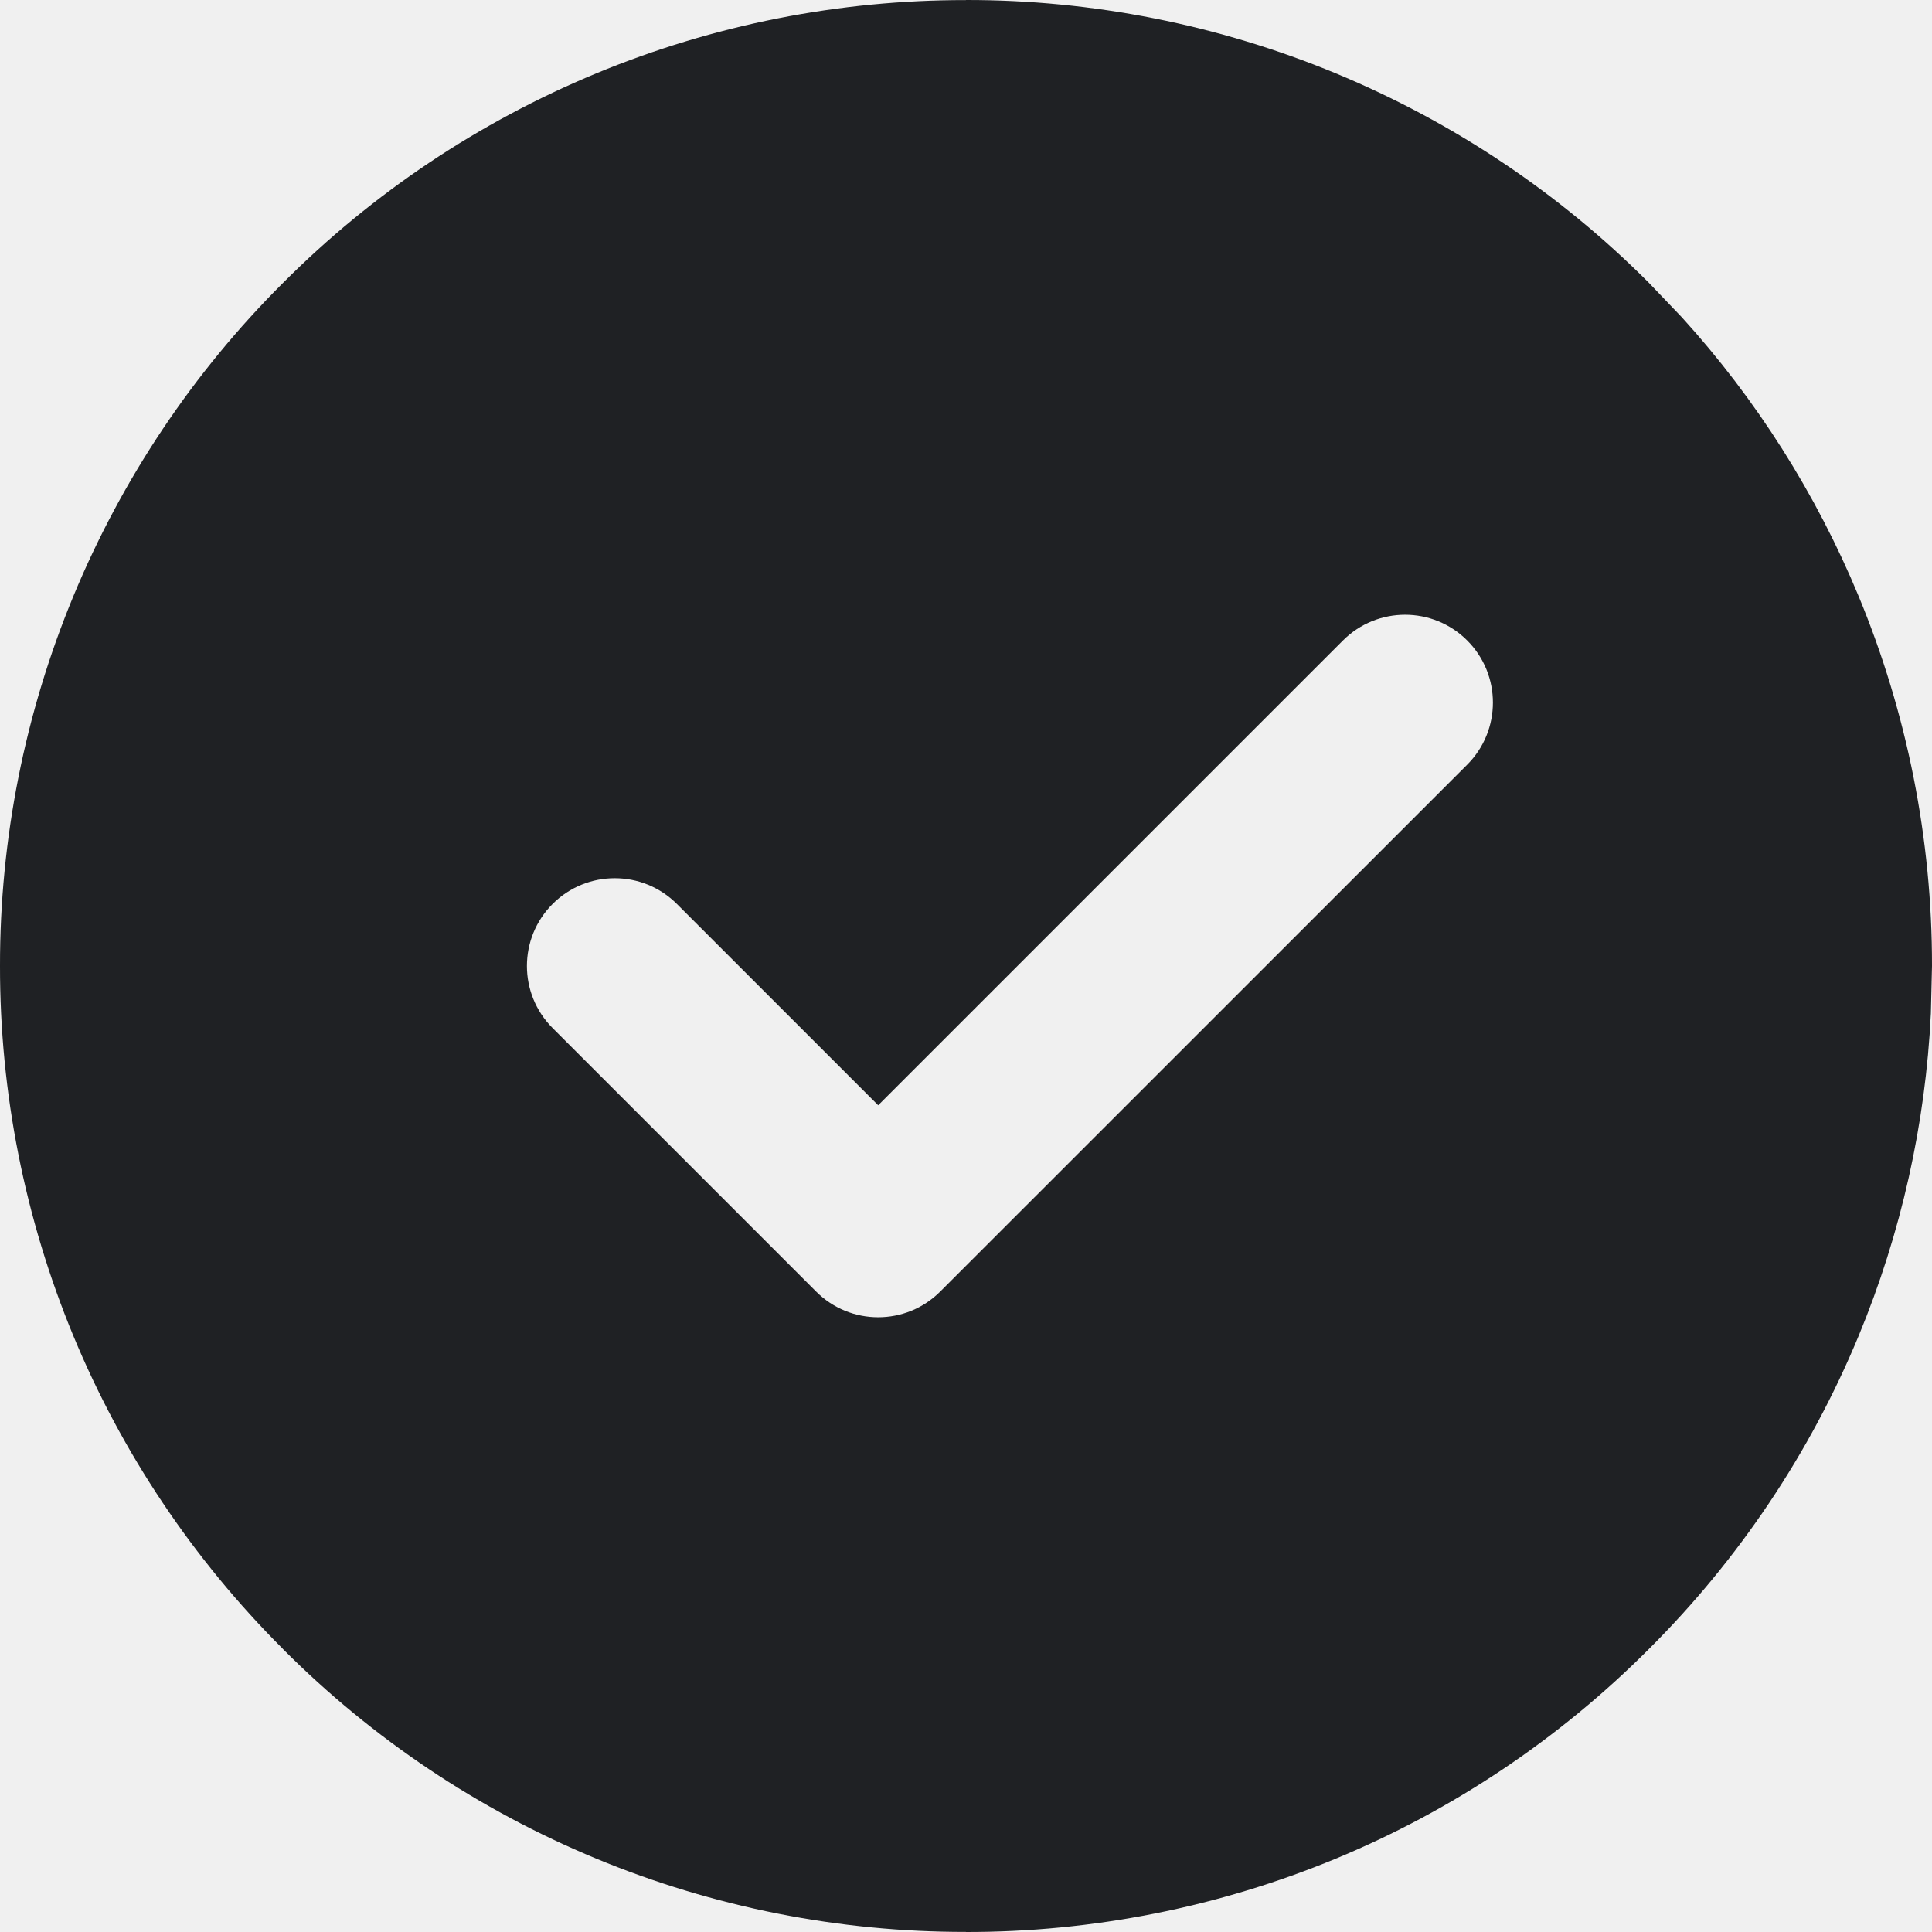
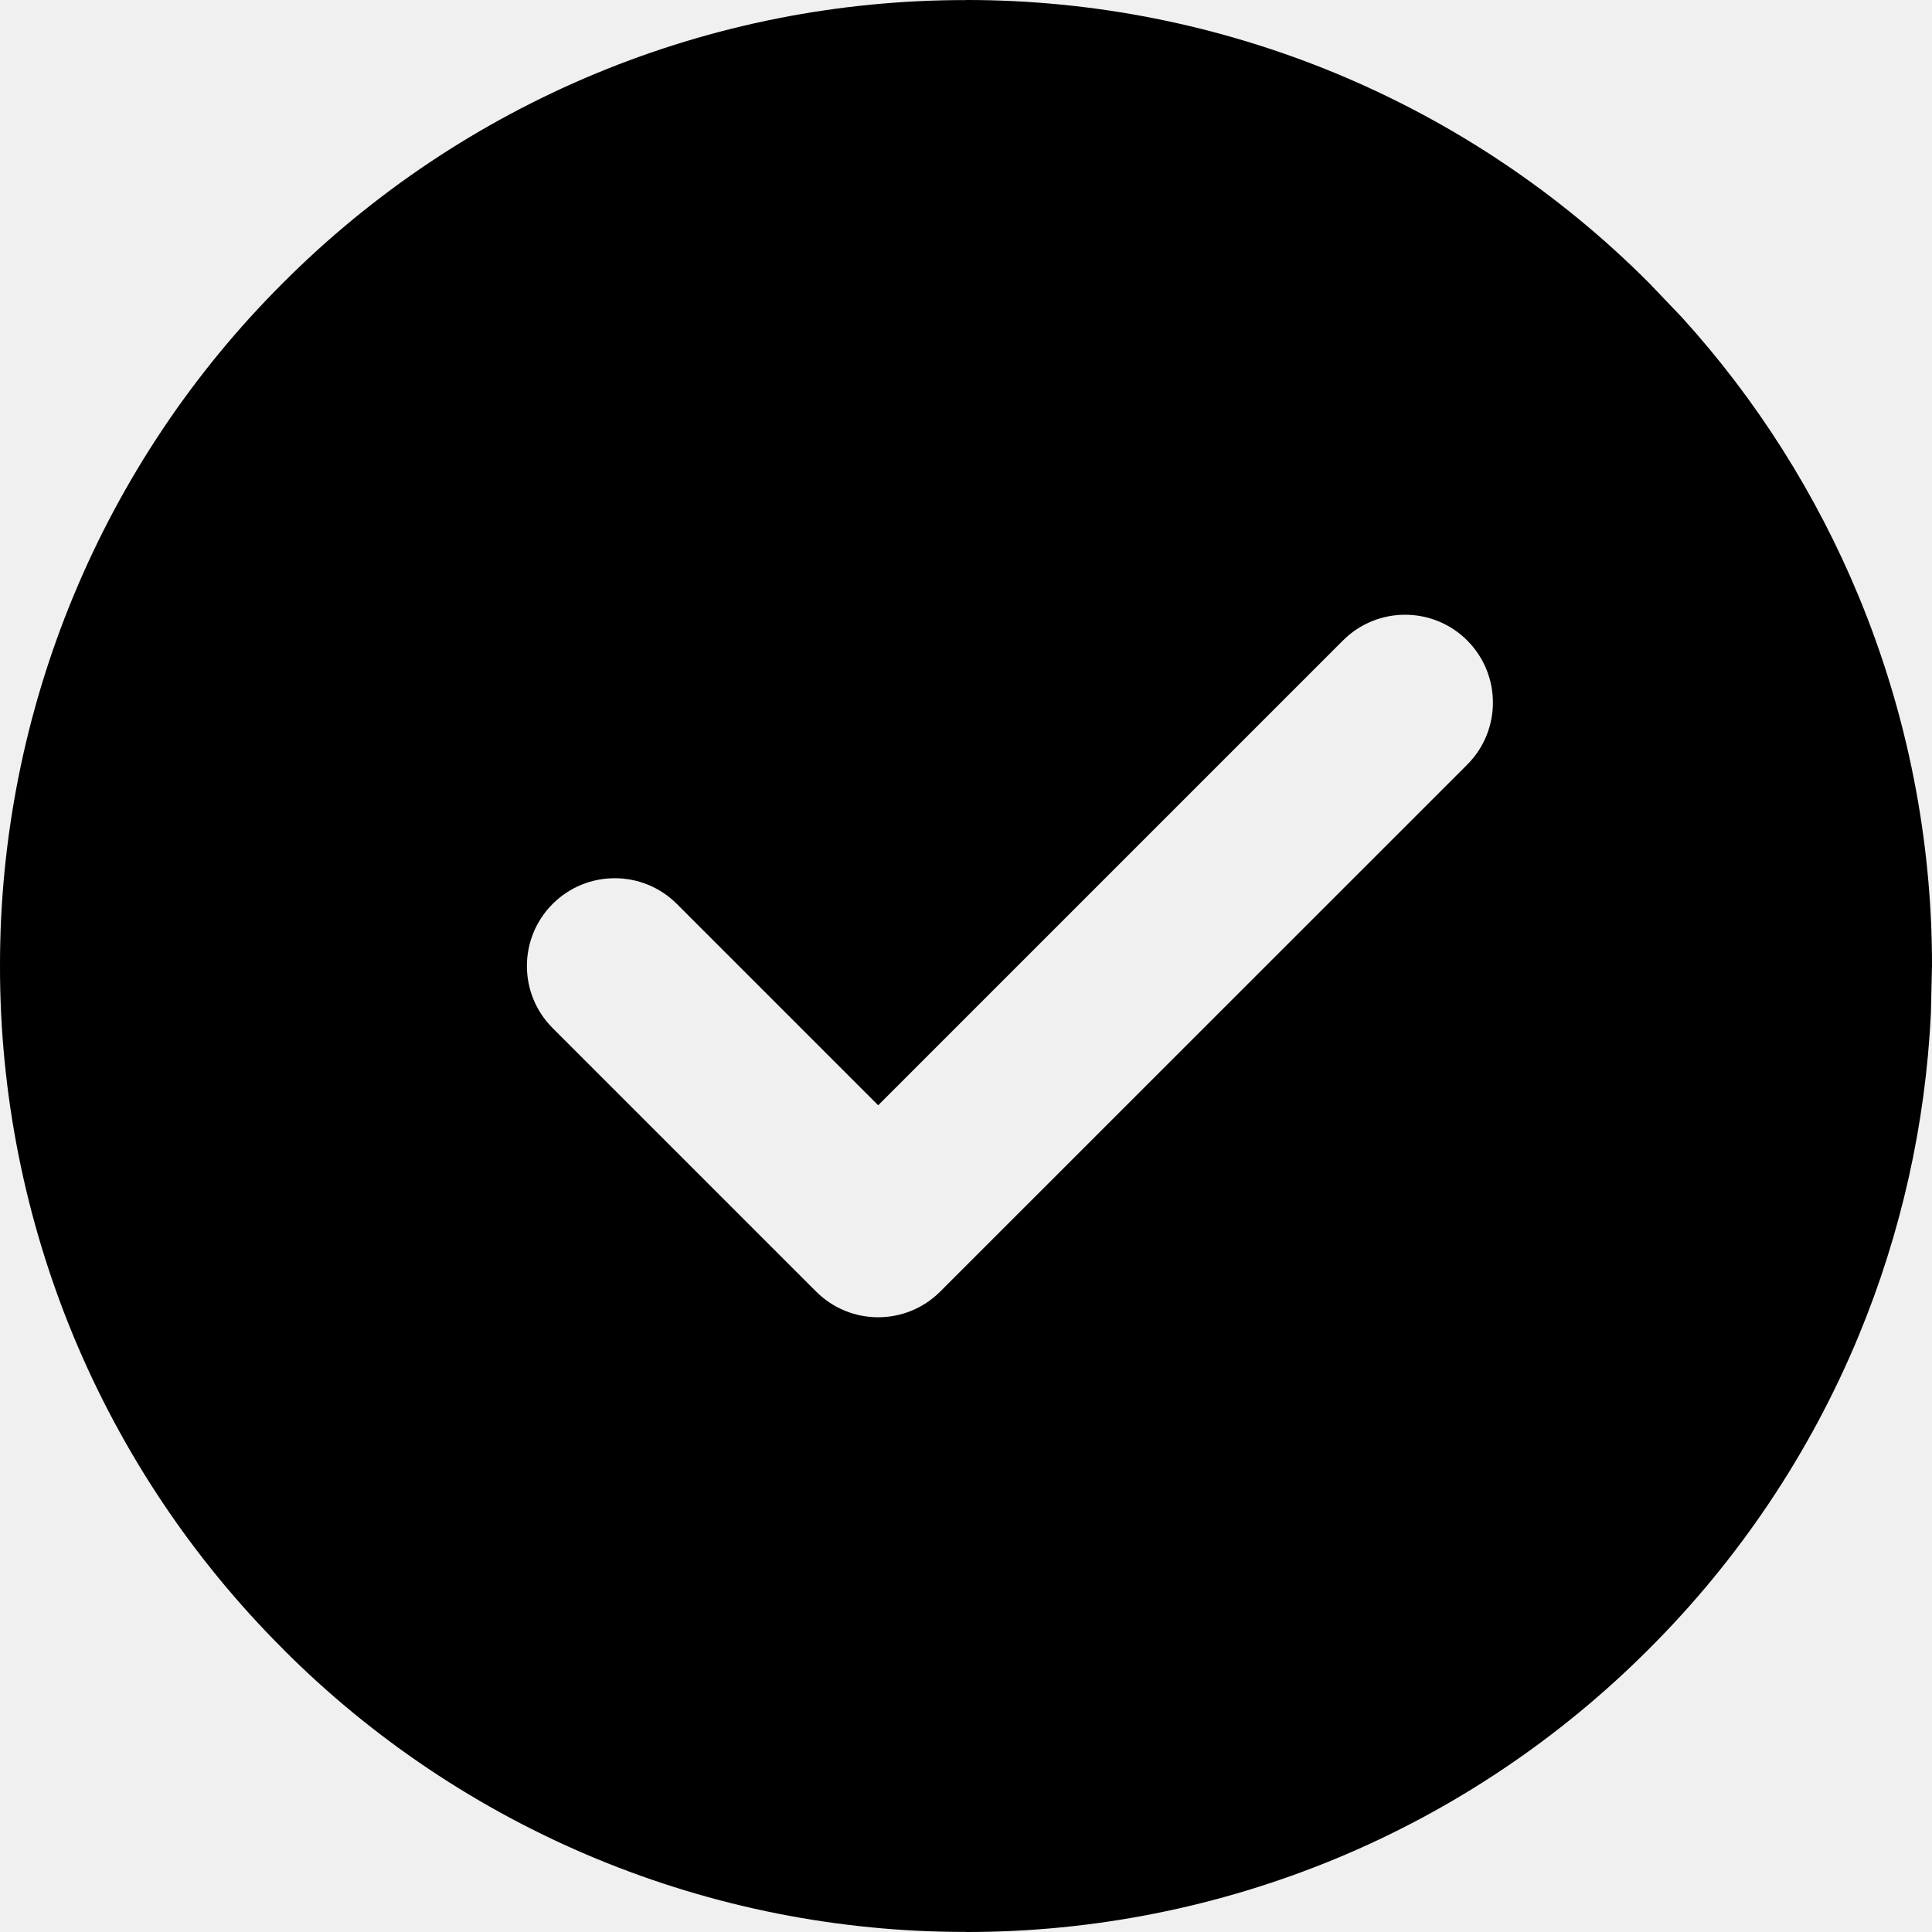
<svg xmlns="http://www.w3.org/2000/svg" width="24" height="24" viewBox="0 0 24 24" fill="none">
  <g clip-path="url(#clip0_92_14814)">
-     <path d="M11.999 8.77206e-06C13.575 -0.002 15.137 0.308 16.594 0.911C18.049 1.514 19.372 2.398 20.484 3.514L20.892 3.941C21.818 4.96 22.561 6.133 23.089 7.407C23.692 8.863 24.002 10.423 24 11.999L23.986 12.589C23.92 13.964 23.617 15.319 23.089 16.594C22.486 18.049 21.601 19.37 20.485 20.483C19.372 21.599 18.05 22.486 16.594 23.089C15.137 23.692 13.575 24.002 11.999 24V23.999C10.423 24.001 8.863 23.692 7.407 23.089C5.951 22.486 4.627 21.601 3.514 20.484V20.483C2.399 19.37 1.514 18.049 0.911 16.594C0.308 15.137 -0.002 13.575 8.77206e-06 11.999C-0.002 10.423 0.308 8.863 0.911 7.407C1.514 5.951 2.399 4.627 3.516 3.514C4.629 2.398 5.952 1.514 7.407 0.911C8.863 0.308 10.423 -0.001 11.999 0.001V8.77206e-06ZM18.226 7.956C17.8 7.53 17.109 7.53 16.683 7.956L10.909 13.73L8.408 11.229C7.982 10.803 7.291 10.803 6.865 11.229C6.439 11.655 6.439 12.345 6.865 12.771L10.138 16.044C10.564 16.47 11.254 16.47 11.68 16.044L18.226 9.499C18.652 9.073 18.652 8.382 18.226 7.956Z" fill="#1F2124" />
+     <path d="M11.999 8.77206e-06C13.575 -0.002 15.137 0.308 16.594 0.911C18.049 1.514 19.372 2.398 20.484 3.514L20.892 3.941C21.818 4.96 22.561 6.133 23.089 7.407C23.692 8.863 24.002 10.423 24 11.999L23.986 12.589C23.92 13.964 23.617 15.319 23.089 16.594C22.486 18.049 21.601 19.37 20.485 20.483C19.372 21.599 18.05 22.486 16.594 23.089C15.137 23.692 13.575 24.002 11.999 24V23.999C10.423 24.001 8.863 23.692 7.407 23.089C5.951 22.486 4.627 21.601 3.514 20.484V20.483C2.399 19.37 1.514 18.049 0.911 16.594C0.308 15.137 -0.002 13.575 8.77206e-06 11.999C-0.002 10.423 0.308 8.863 0.911 7.407C1.514 5.951 2.399 4.627 3.516 3.514C4.629 2.398 5.952 1.514 7.407 0.911C8.863 0.308 10.423 -0.001 11.999 0.001V8.77206e-06ZM18.226 7.956C17.8 7.53 17.109 7.53 16.683 7.956L10.909 13.73L8.408 11.229C7.982 10.803 7.291 10.803 6.865 11.229C6.439 11.655 6.439 12.345 6.865 12.771L10.138 16.044C10.564 16.47 11.254 16.47 11.68 16.044L18.226 9.499C18.652 9.073 18.652 8.382 18.226 7.956Z" fill="currentColor" />
  </g>
  <defs>
    <clipPath id="clip0_92_14814">
      <rect width="24" height="24" fill="white" />
    </clipPath>
  </defs>
</svg>
